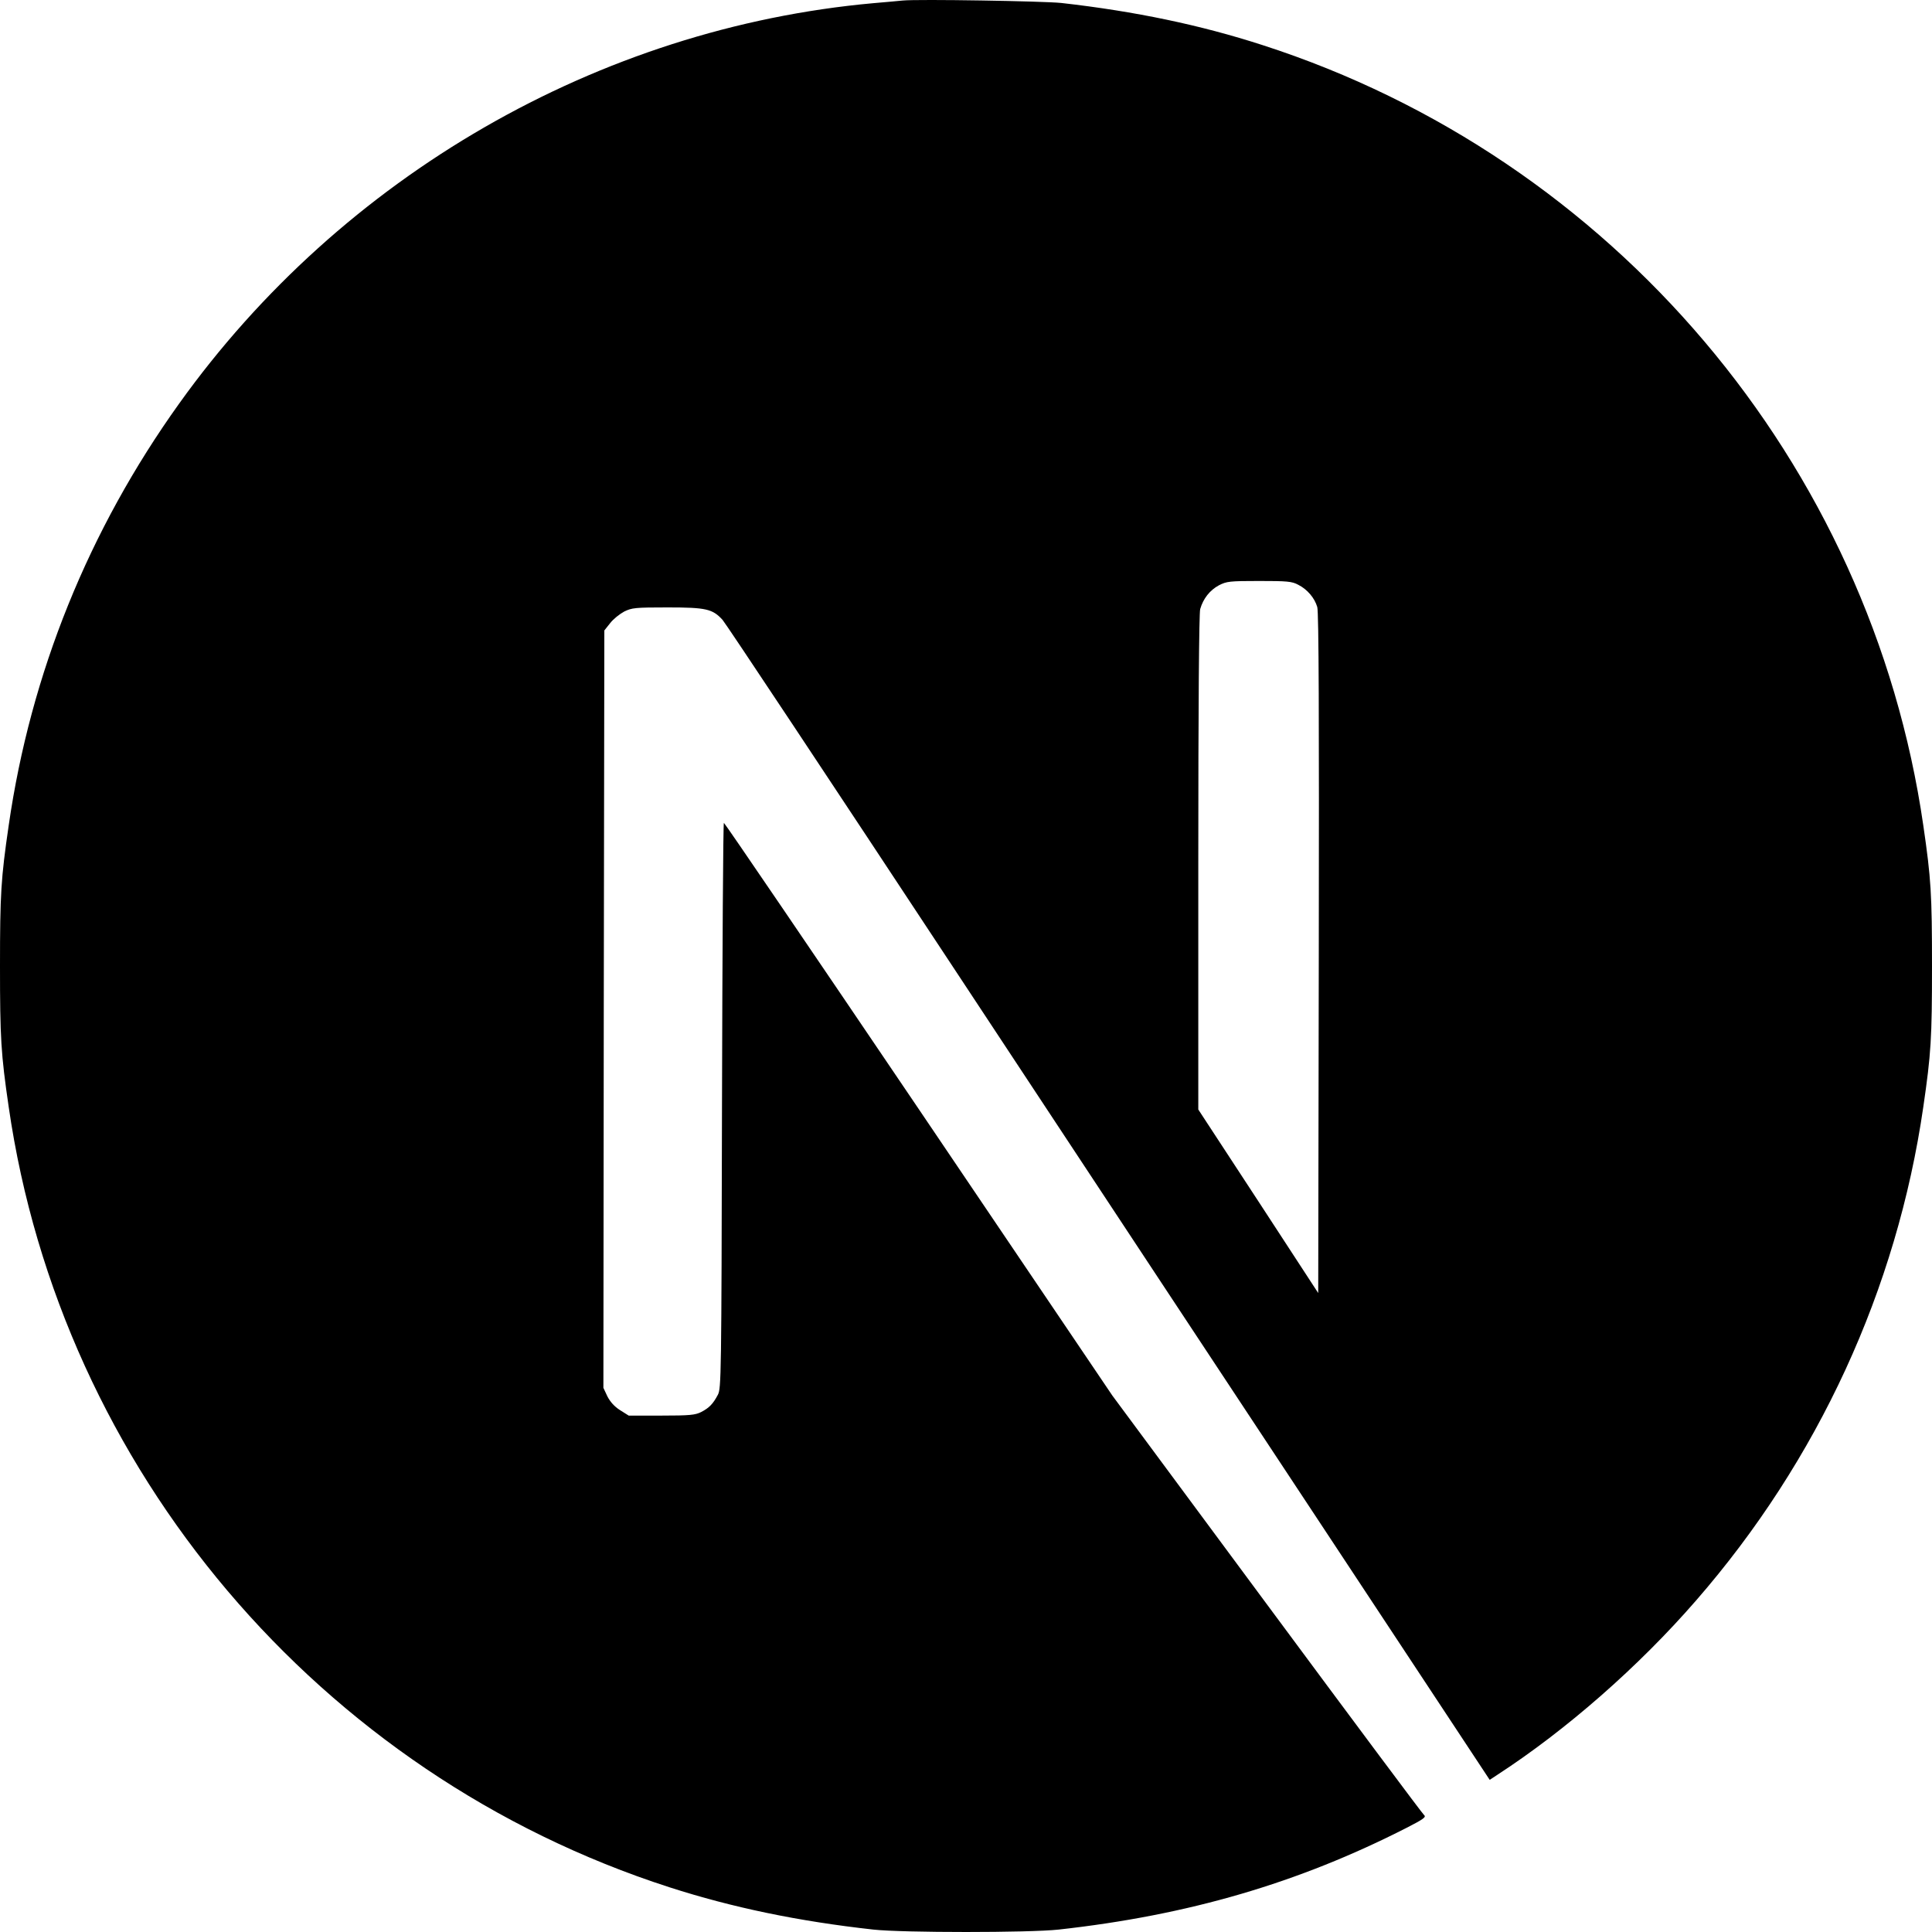
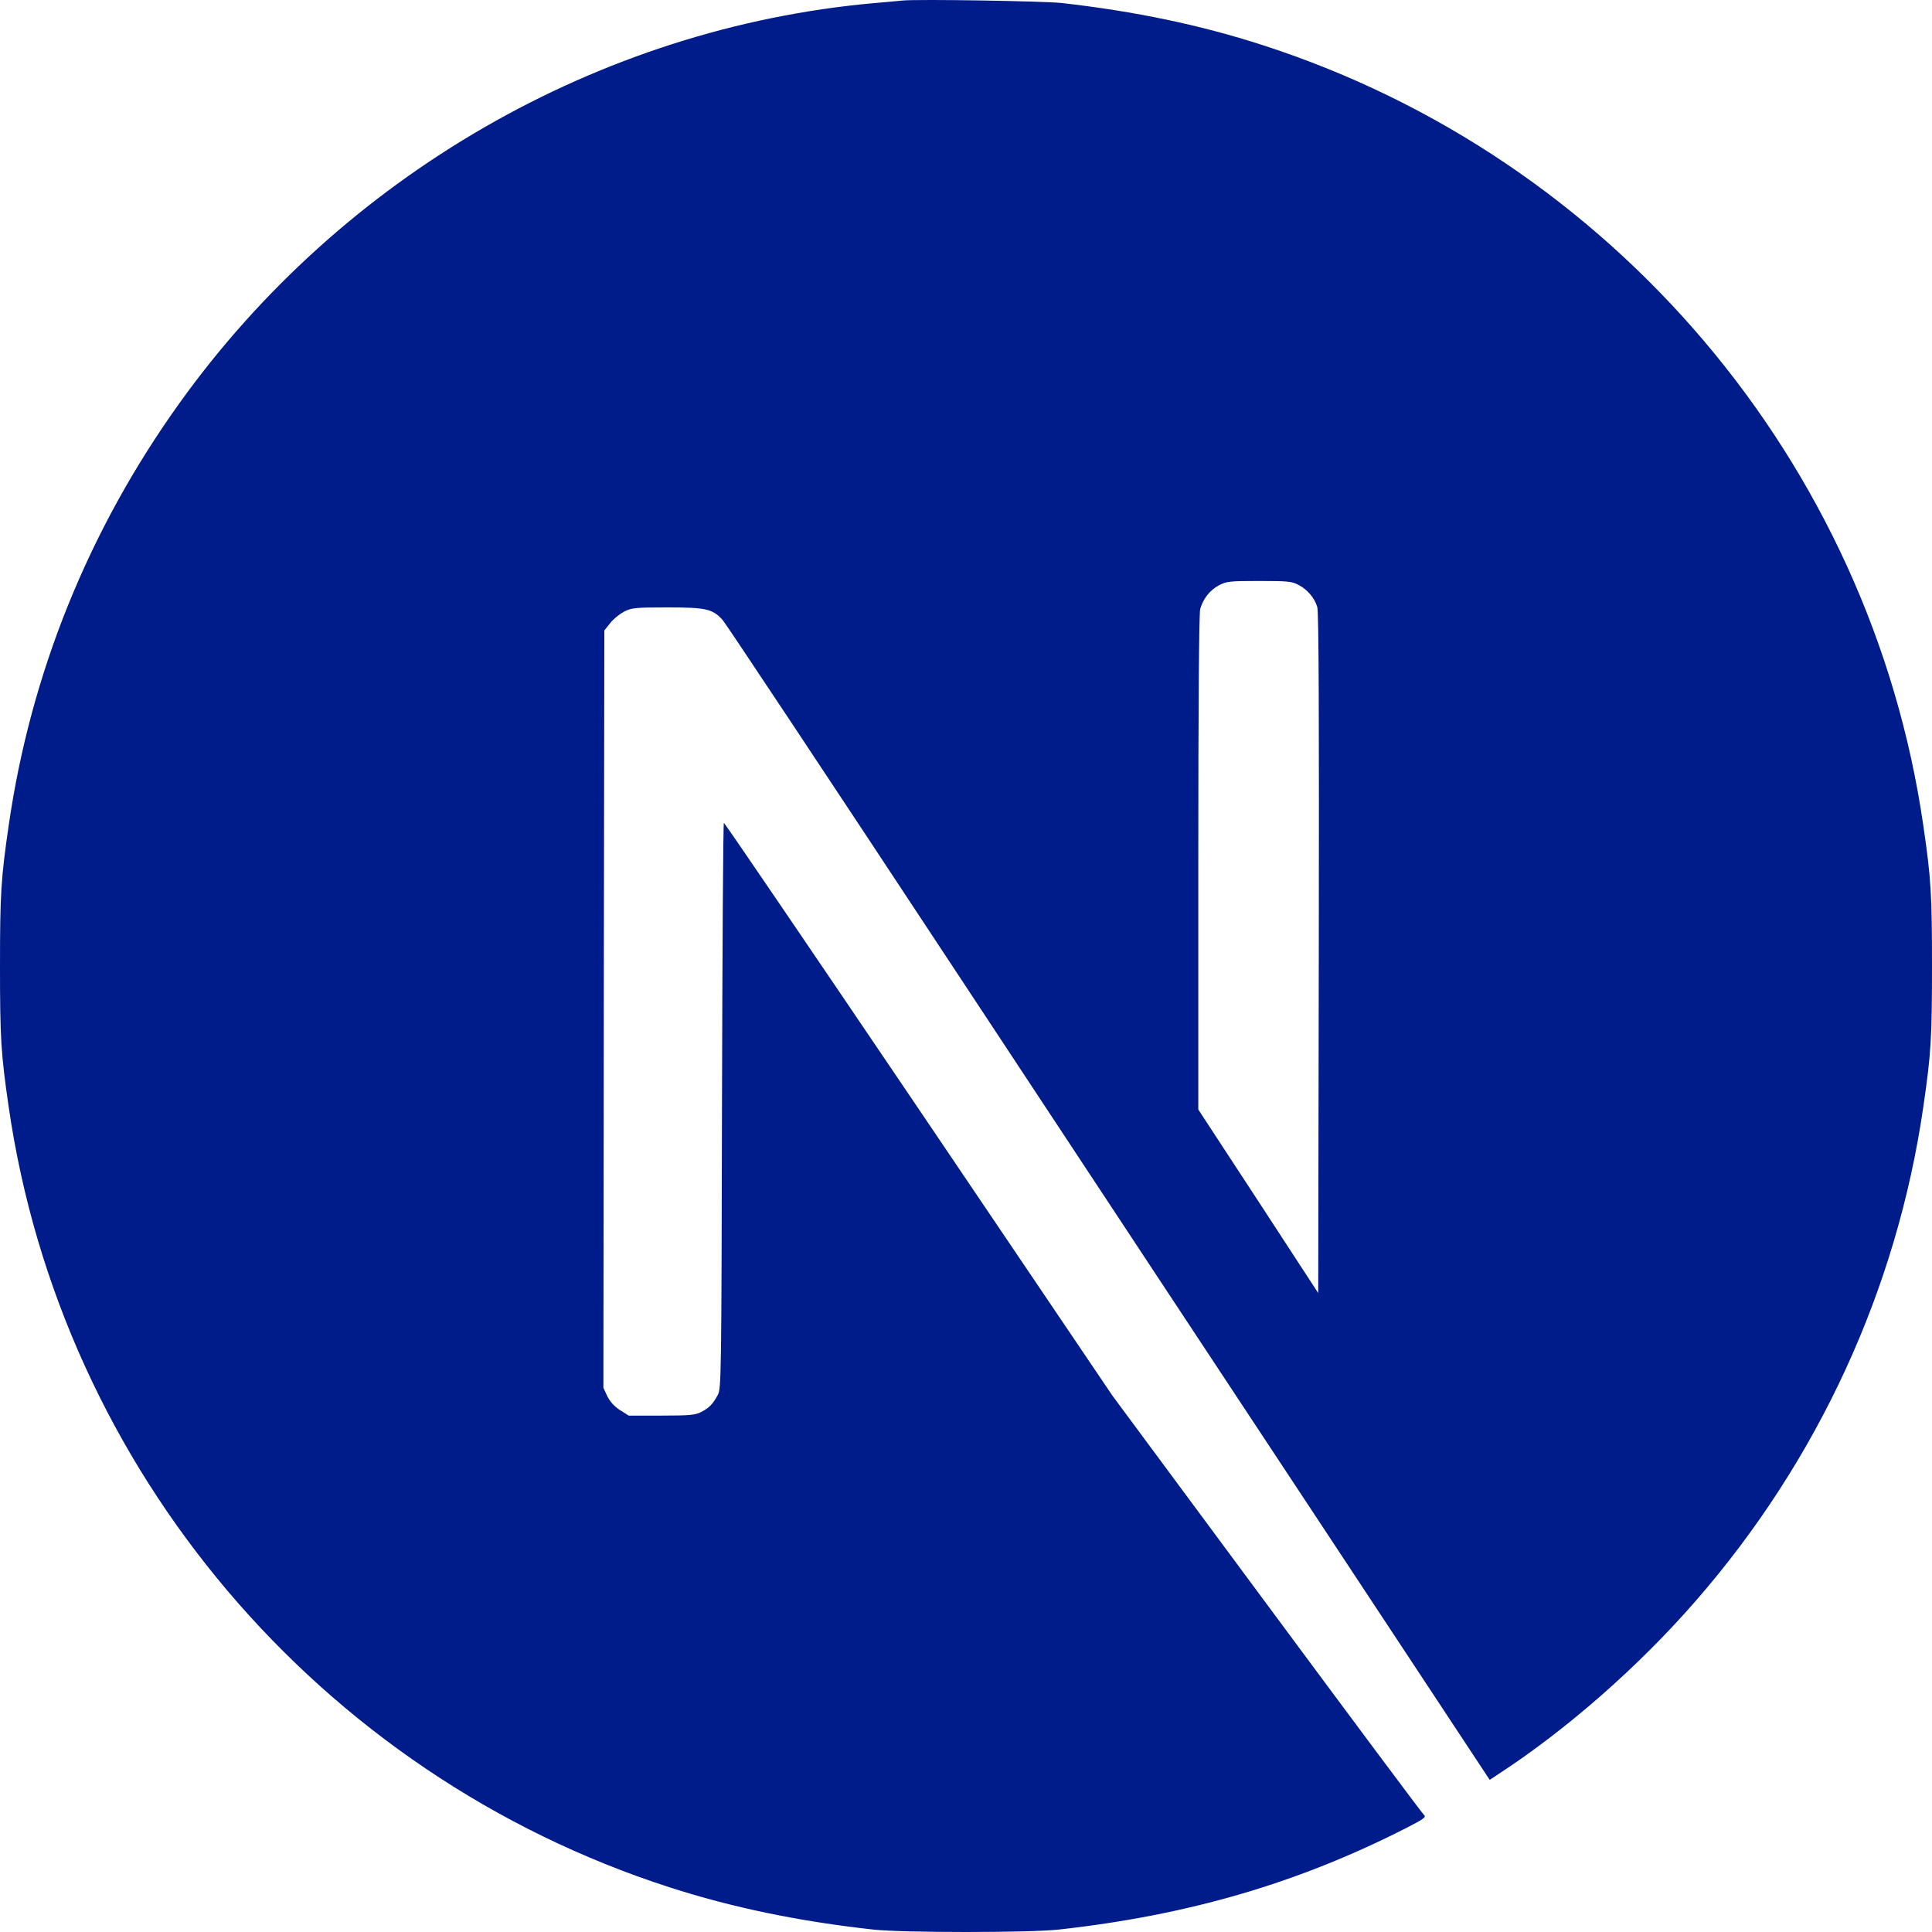
- <svg xmlns="http://www.w3.org/2000/svg" width="256" height="256" viewBox="0 0 256 256" fill="none">
-   <path d="M119.617 0.069C119.066 0.119 117.315 0.294 115.738 0.419C79.377 3.697 45.319 23.313 23.748 53.463C11.736 70.227 4.054 89.243 1.151 109.385C0.125 116.415 0 118.492 0 128.025C0 137.558 0.125 139.635 1.151 146.666C8.108 194.73 42.316 235.114 88.712 250.076C97.02 252.754 105.778 254.58 115.738 255.681C119.617 256.106 136.383 256.106 140.262 255.681C157.454 253.779 172.018 249.526 186.382 242.195C188.584 241.069 189.01 240.769 188.709 240.518C188.509 240.368 179.125 227.783 167.864 212.57L147.394 184.922L121.744 146.966C107.63 126.098 96.019 109.034 95.919 109.034C95.819 109.009 95.719 125.873 95.668 146.465C95.593 182.52 95.568 183.971 95.118 184.822C94.467 186.048 93.967 186.549 92.916 187.099C92.115 187.499 91.414 187.574 87.636 187.574H83.306L82.155 186.849C81.404 186.373 80.854 185.748 80.479 185.022L79.953 183.896L80.003 133.73L80.078 83.538L80.854 82.562C81.254 82.037 82.105 81.361 82.706 81.036C83.732 80.536 84.132 80.486 88.461 80.486C93.566 80.486 94.417 80.686 95.743 82.137C96.119 82.537 110.007 103.455 126.624 128.651C143.24 153.846 165.962 188.25 177.123 205.139L197.393 235.84L198.419 235.164C207.503 229.259 217.112 220.852 224.719 212.095C240.91 193.504 251.345 170.836 254.849 146.666C255.875 139.635 256 137.558 256 128.025C256 118.492 255.875 116.415 254.849 109.385C247.892 61.32 213.684 20.936 167.288 5.974C159.105 3.322 150.397 1.495 140.637 0.394C138.235 0.144 121.694 -0.131 119.617 0.069ZM172.018 77.483C173.219 78.084 174.195 79.235 174.545 80.436C174.746 81.086 174.796 94.998 174.746 126.349L174.671 171.336L166.738 159.176L158.78 147.016V114.314C158.78 93.171 158.88 81.286 159.03 80.711C159.431 79.31 160.307 78.209 161.508 77.558C162.534 77.033 162.909 76.983 166.838 76.983C170.542 76.983 171.192 77.033 172.018 77.483Z" fill="black" />
+ <svg xmlns="http://www.w3.org/2000/svg" width="800px" height="800px" viewBox="0 0 256 256" version="1.1" preserveAspectRatio="xMidYMid" fill="#000000">
+   <g id="SVGRepo_bgCarrier" stroke-width="0" />
+   <g id="SVGRepo_tracerCarrier" stroke-linecap="round" stroke-linejoin="round" />
+   <g id="SVGRepo_iconCarrier">
+     <g>
+       <path d="M119.617,0.069 C119.066,0.119 117.315,0.294 115.738,0.419 C79.378,3.697 45.319,23.313 23.748,53.463 C11.736,70.227 4.054,89.243 1.151,109.385 C0.125,116.415 0,118.492 0,128.025 C0,137.558 0.125,139.635 1.151,146.666 C8.108,194.73 42.316,235.114 88.712,250.076 C97.02,252.754 105.778,254.58 115.738,255.681 C119.617,256.106 136.383,256.106 140.262,255.681 C157.454,253.779 172.018,249.526 186.382,242.195 C188.584,241.069 189.01,240.769 188.709,240.518 C188.509,240.368 179.125,227.783 167.864,212.57 L147.394,184.922 L121.744,146.966 C107.63,126.098 96.019,109.034 95.919,109.034 C95.819,109.009 95.718,125.873 95.668,146.465 C95.593,182.52 95.568,183.971 95.118,184.822 C94.467,186.048 93.967,186.549 92.916,187.099 C92.115,187.499 91.414,187.574 87.636,187.574 L83.306,187.574 L82.155,186.849 C81.404,186.373 80.854,185.748 80.479,185.022 L79.953,183.896 L80.003,133.73 L80.078,83.538 L80.854,82.562 C81.254,82.037 82.105,81.361 82.706,81.036 C83.732,80.536 84.132,80.486 88.461,80.486 C93.566,80.486 94.417,80.686 95.743,82.137 C96.119,82.537 110.007,103.455 126.624,128.651 C143.24,153.846 165.962,188.25 177.123,205.139 L197.393,235.84 L198.419,235.164 C207.503,229.259 217.112,220.852 224.719,212.095 C240.91,193.504 251.345,170.836 254.849,146.666 C255.875,139.635 256,137.558 256,128.025 C256,118.492 255.875,116.415 254.849,109.385 C247.892,61.32 213.684,20.936 167.288,5.974 C159.105,3.322 150.397,1.495 140.637,0.394 C138.235,0.144 121.694,-0.131 119.617,0.069 L119.617,0.069 Z M172.018,77.483 C173.219,78.084 174.195,79.235 174.545,80.436 C174.746,81.086 174.796,94.998 174.746,126.349 L174.671,171.336 L166.738,159.176 L158.78,147.016 L158.78,114.314 C158.78,93.171 158.88,81.286 159.03,80.711 C159.431,79.31 160.307,78.209 161.508,77.558 C162.534,77.033 162.909,76.983 166.838,76.983 C170.542,76.983 171.192,77.033 172.018,77.483 Z" fill="#001c8a"> </path>
+     </g>
+   </g>
</svg>
